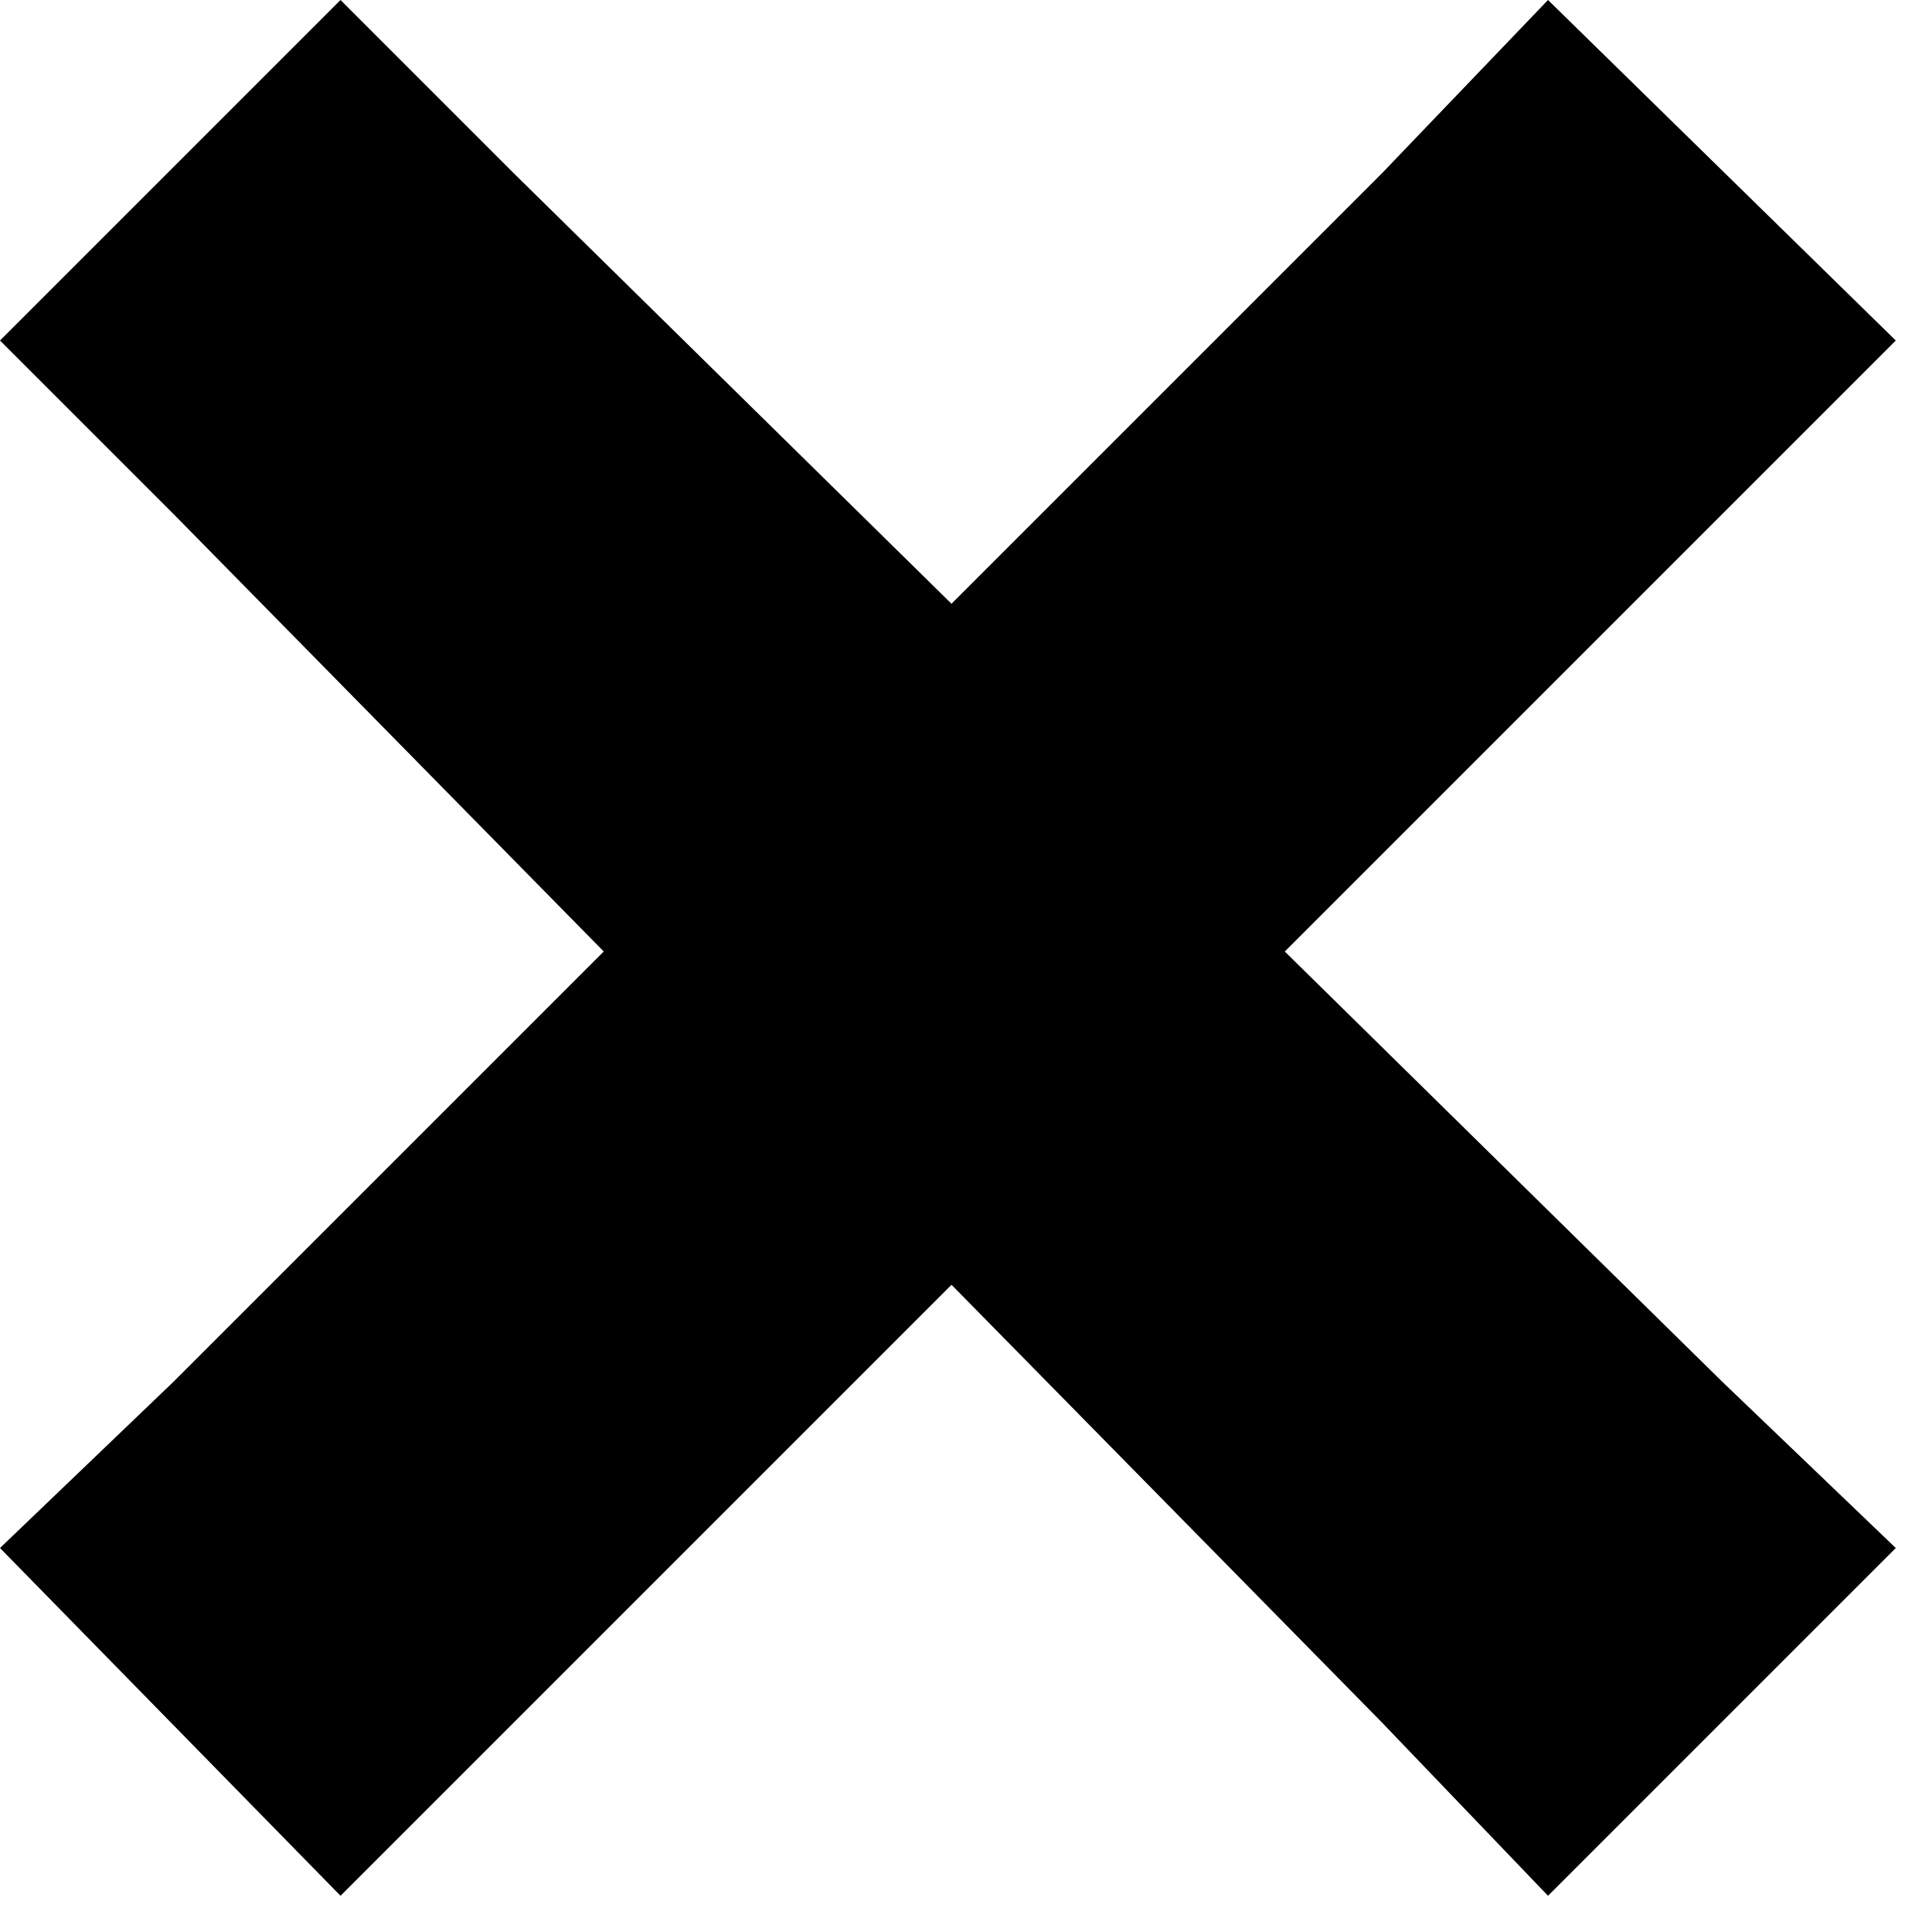
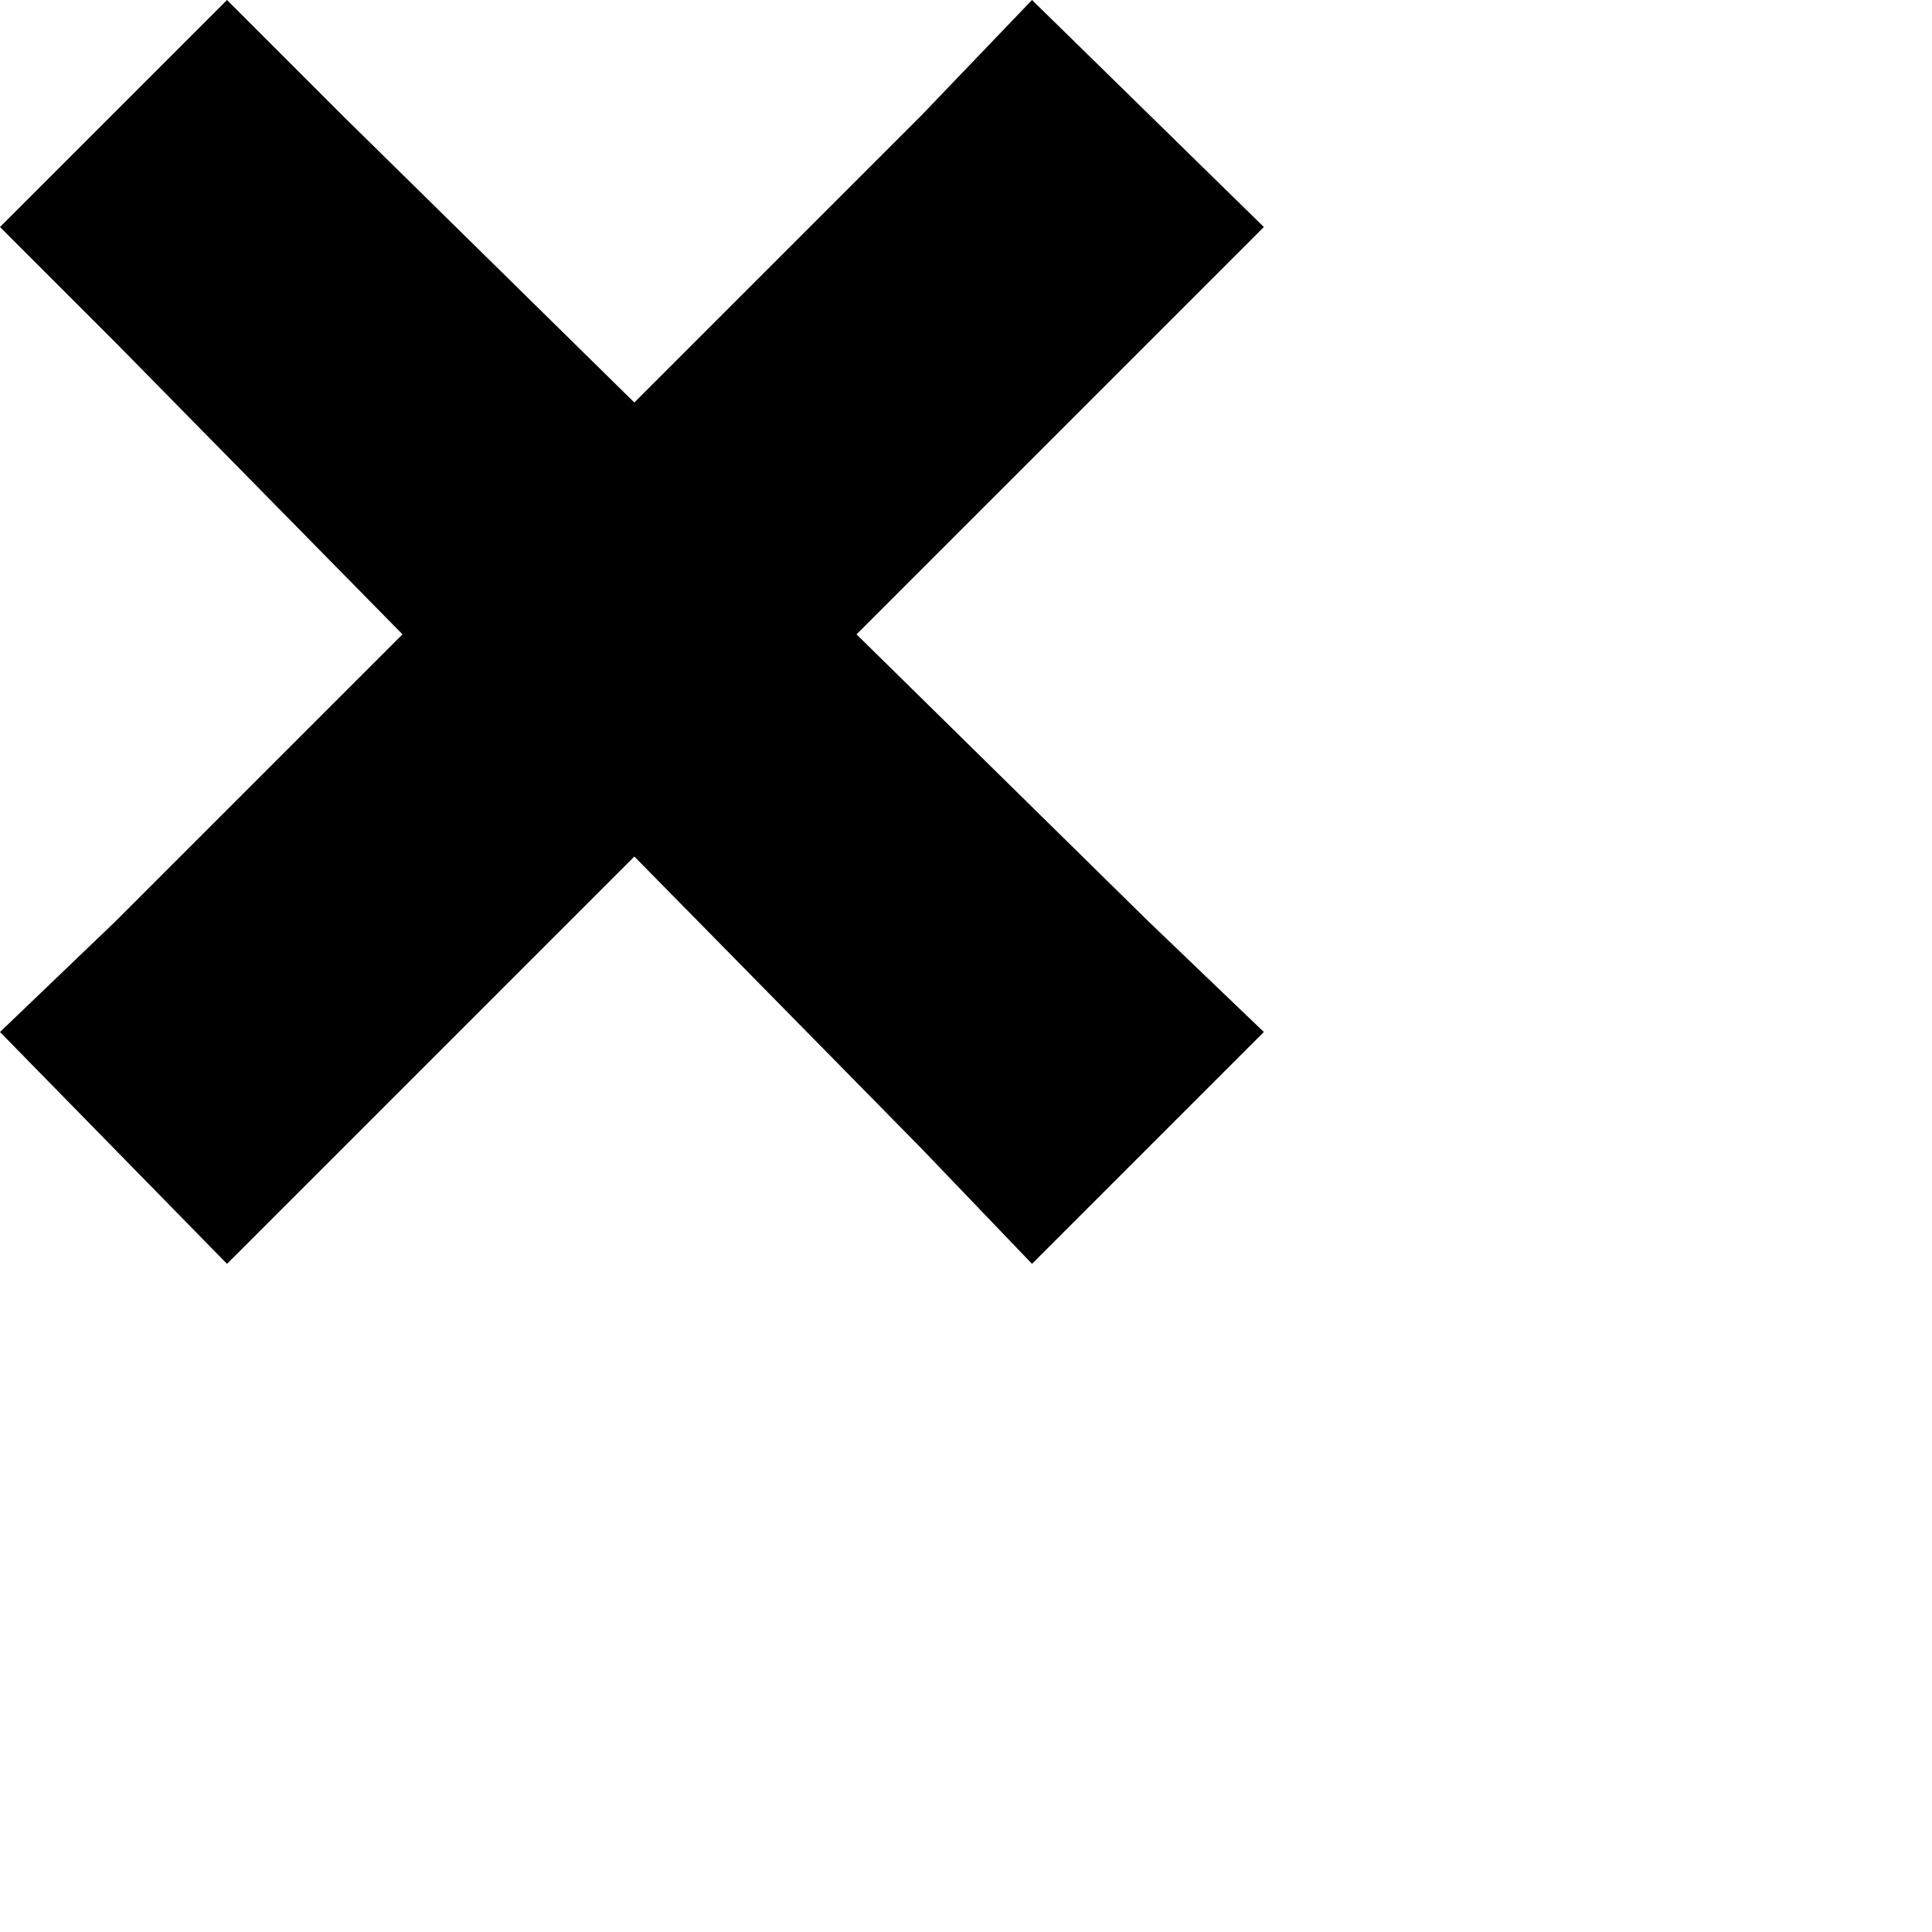
- <svg xmlns="http://www.w3.org/2000/svg" width="8" height="8" viewBox="0 0 8 8">
+ <svg xmlns="http://www.w3.org/2000/svg" width="16" height="16" viewBox="0 0 12 12">
  <path d="M1.41 0l-1.41 1.41.72.72 1.78 1.81-1.78 1.78-.72.69 1.41 1.44.72-.72 1.81-1.81 1.78 1.81.69.72 1.44-1.44-.72-.69-1.81-1.78 1.81-1.81.72-.72-1.44-1.41-.69.72-1.78 1.78-1.81-1.78-.72-.72z" />
</svg>
